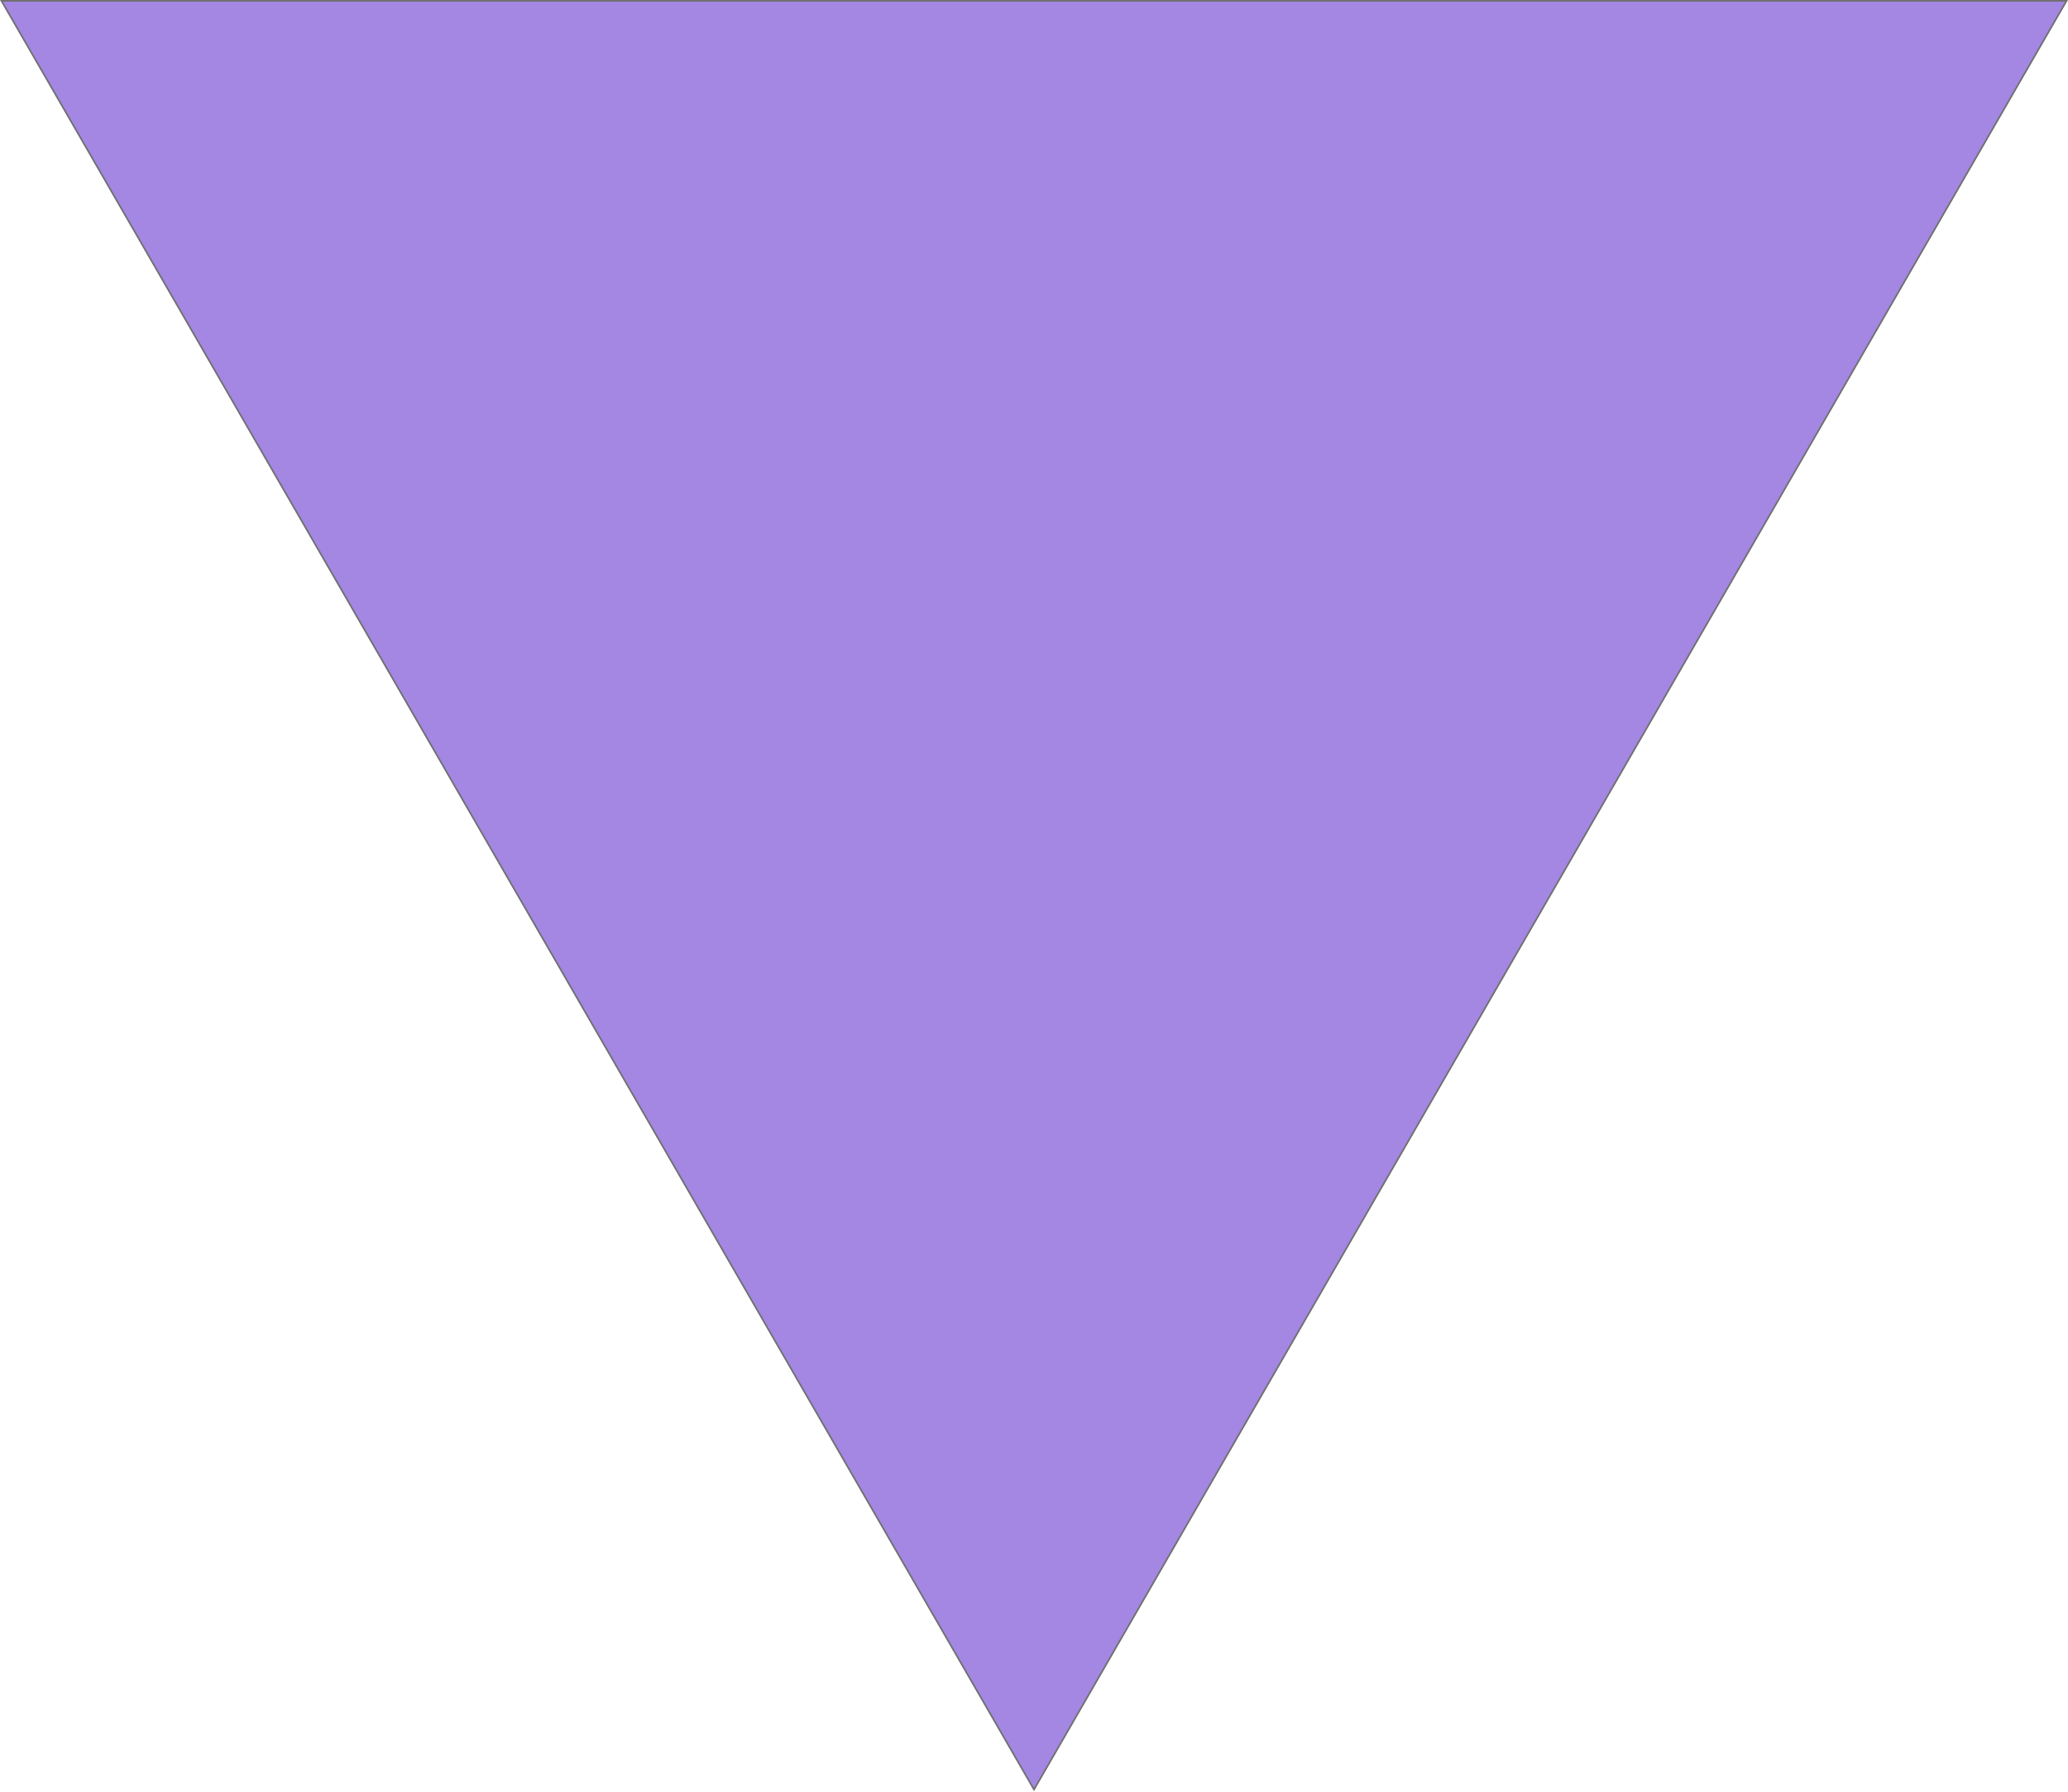
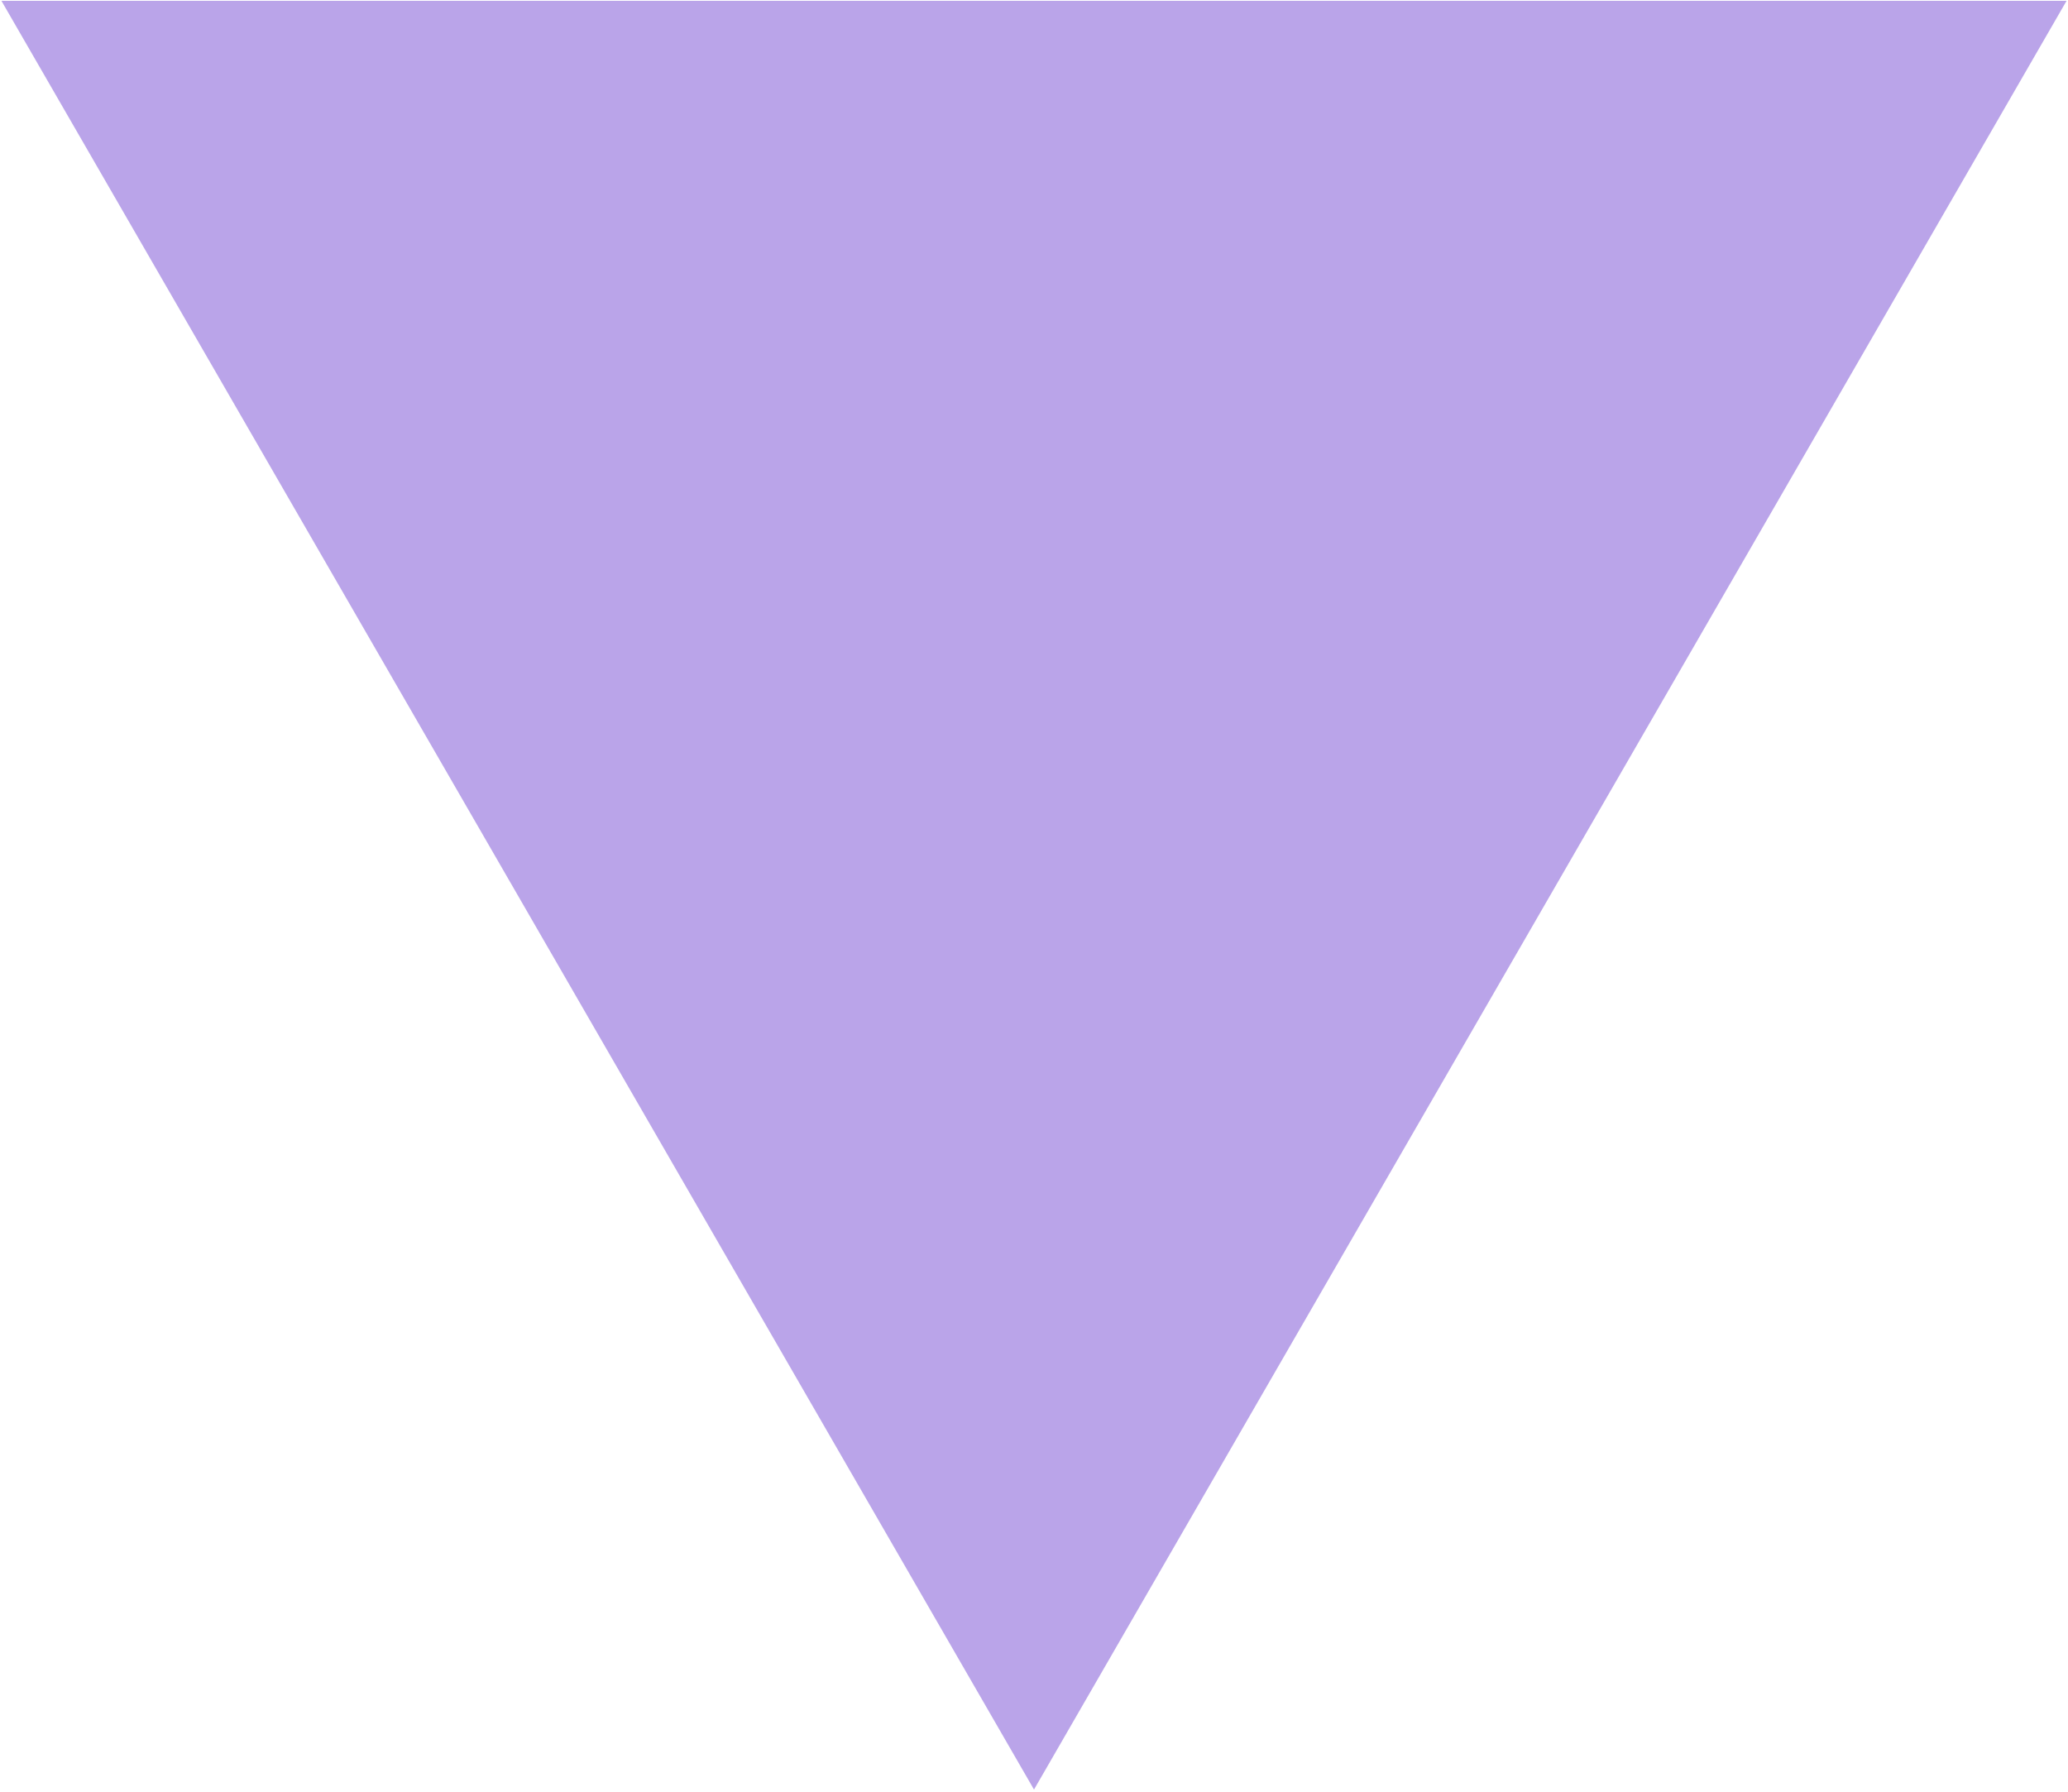
<svg xmlns="http://www.w3.org/2000/svg" width="1247.545" height="1080.403" viewBox="0 0 1247.545 1080.403">
-   <g id="Polygon_2" data-name="Polygon 2" transform="translate(1247.545 1080.403) rotate(-180)" fill="rgba(102,55,208,0.6)">
+   <g id="Polygon_2" data-name="Polygon 2" transform="translate(1247.545 1080.403) rotate(-180)" fill="rgba(102,55,208,0.45)">
    <path d="M 1246.679 1079.903 L 0.866 1079.903 L 623.772 1 L 1246.679 1079.903 Z" stroke="none" />
-     <path d="M 623.772 2 L 1.732 1079.403 L 1245.813 1079.403 L 623.772 2 M 623.772 -0 L 1247.545 1080.403 L 0 1080.403 L 623.772 -0 Z" stroke="none" fill="#707070" />
  </g>
</svg>
